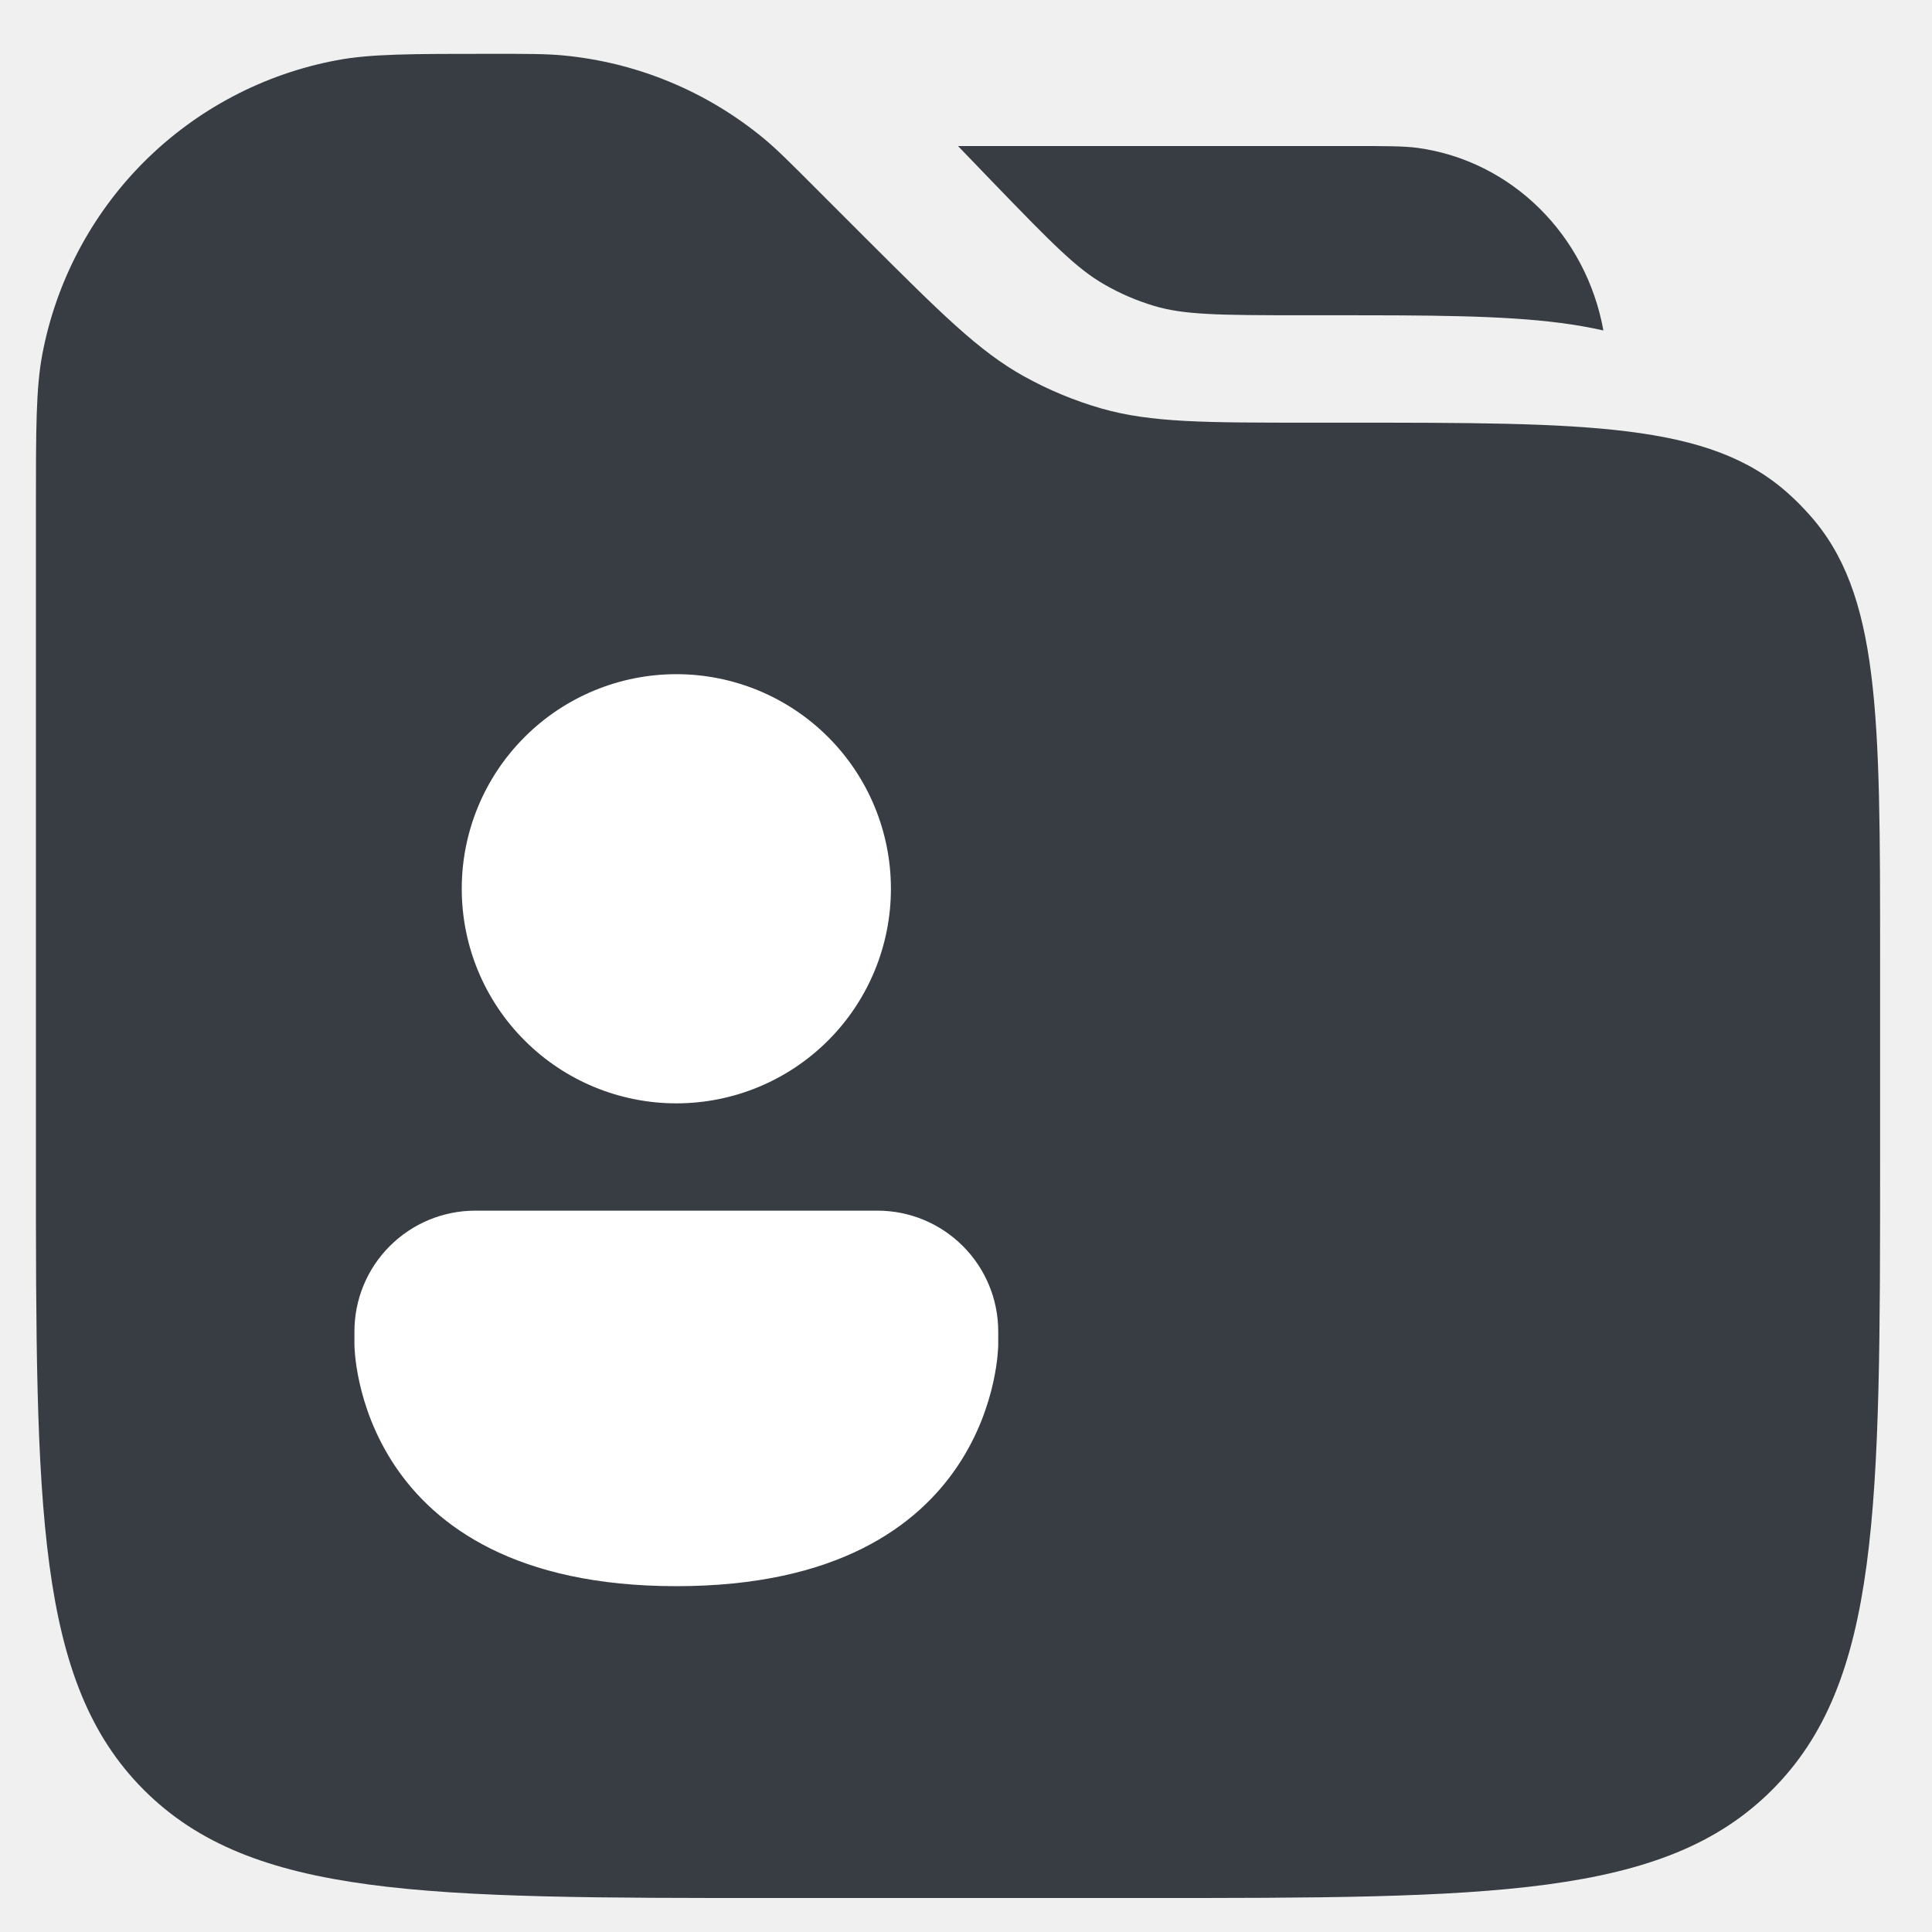
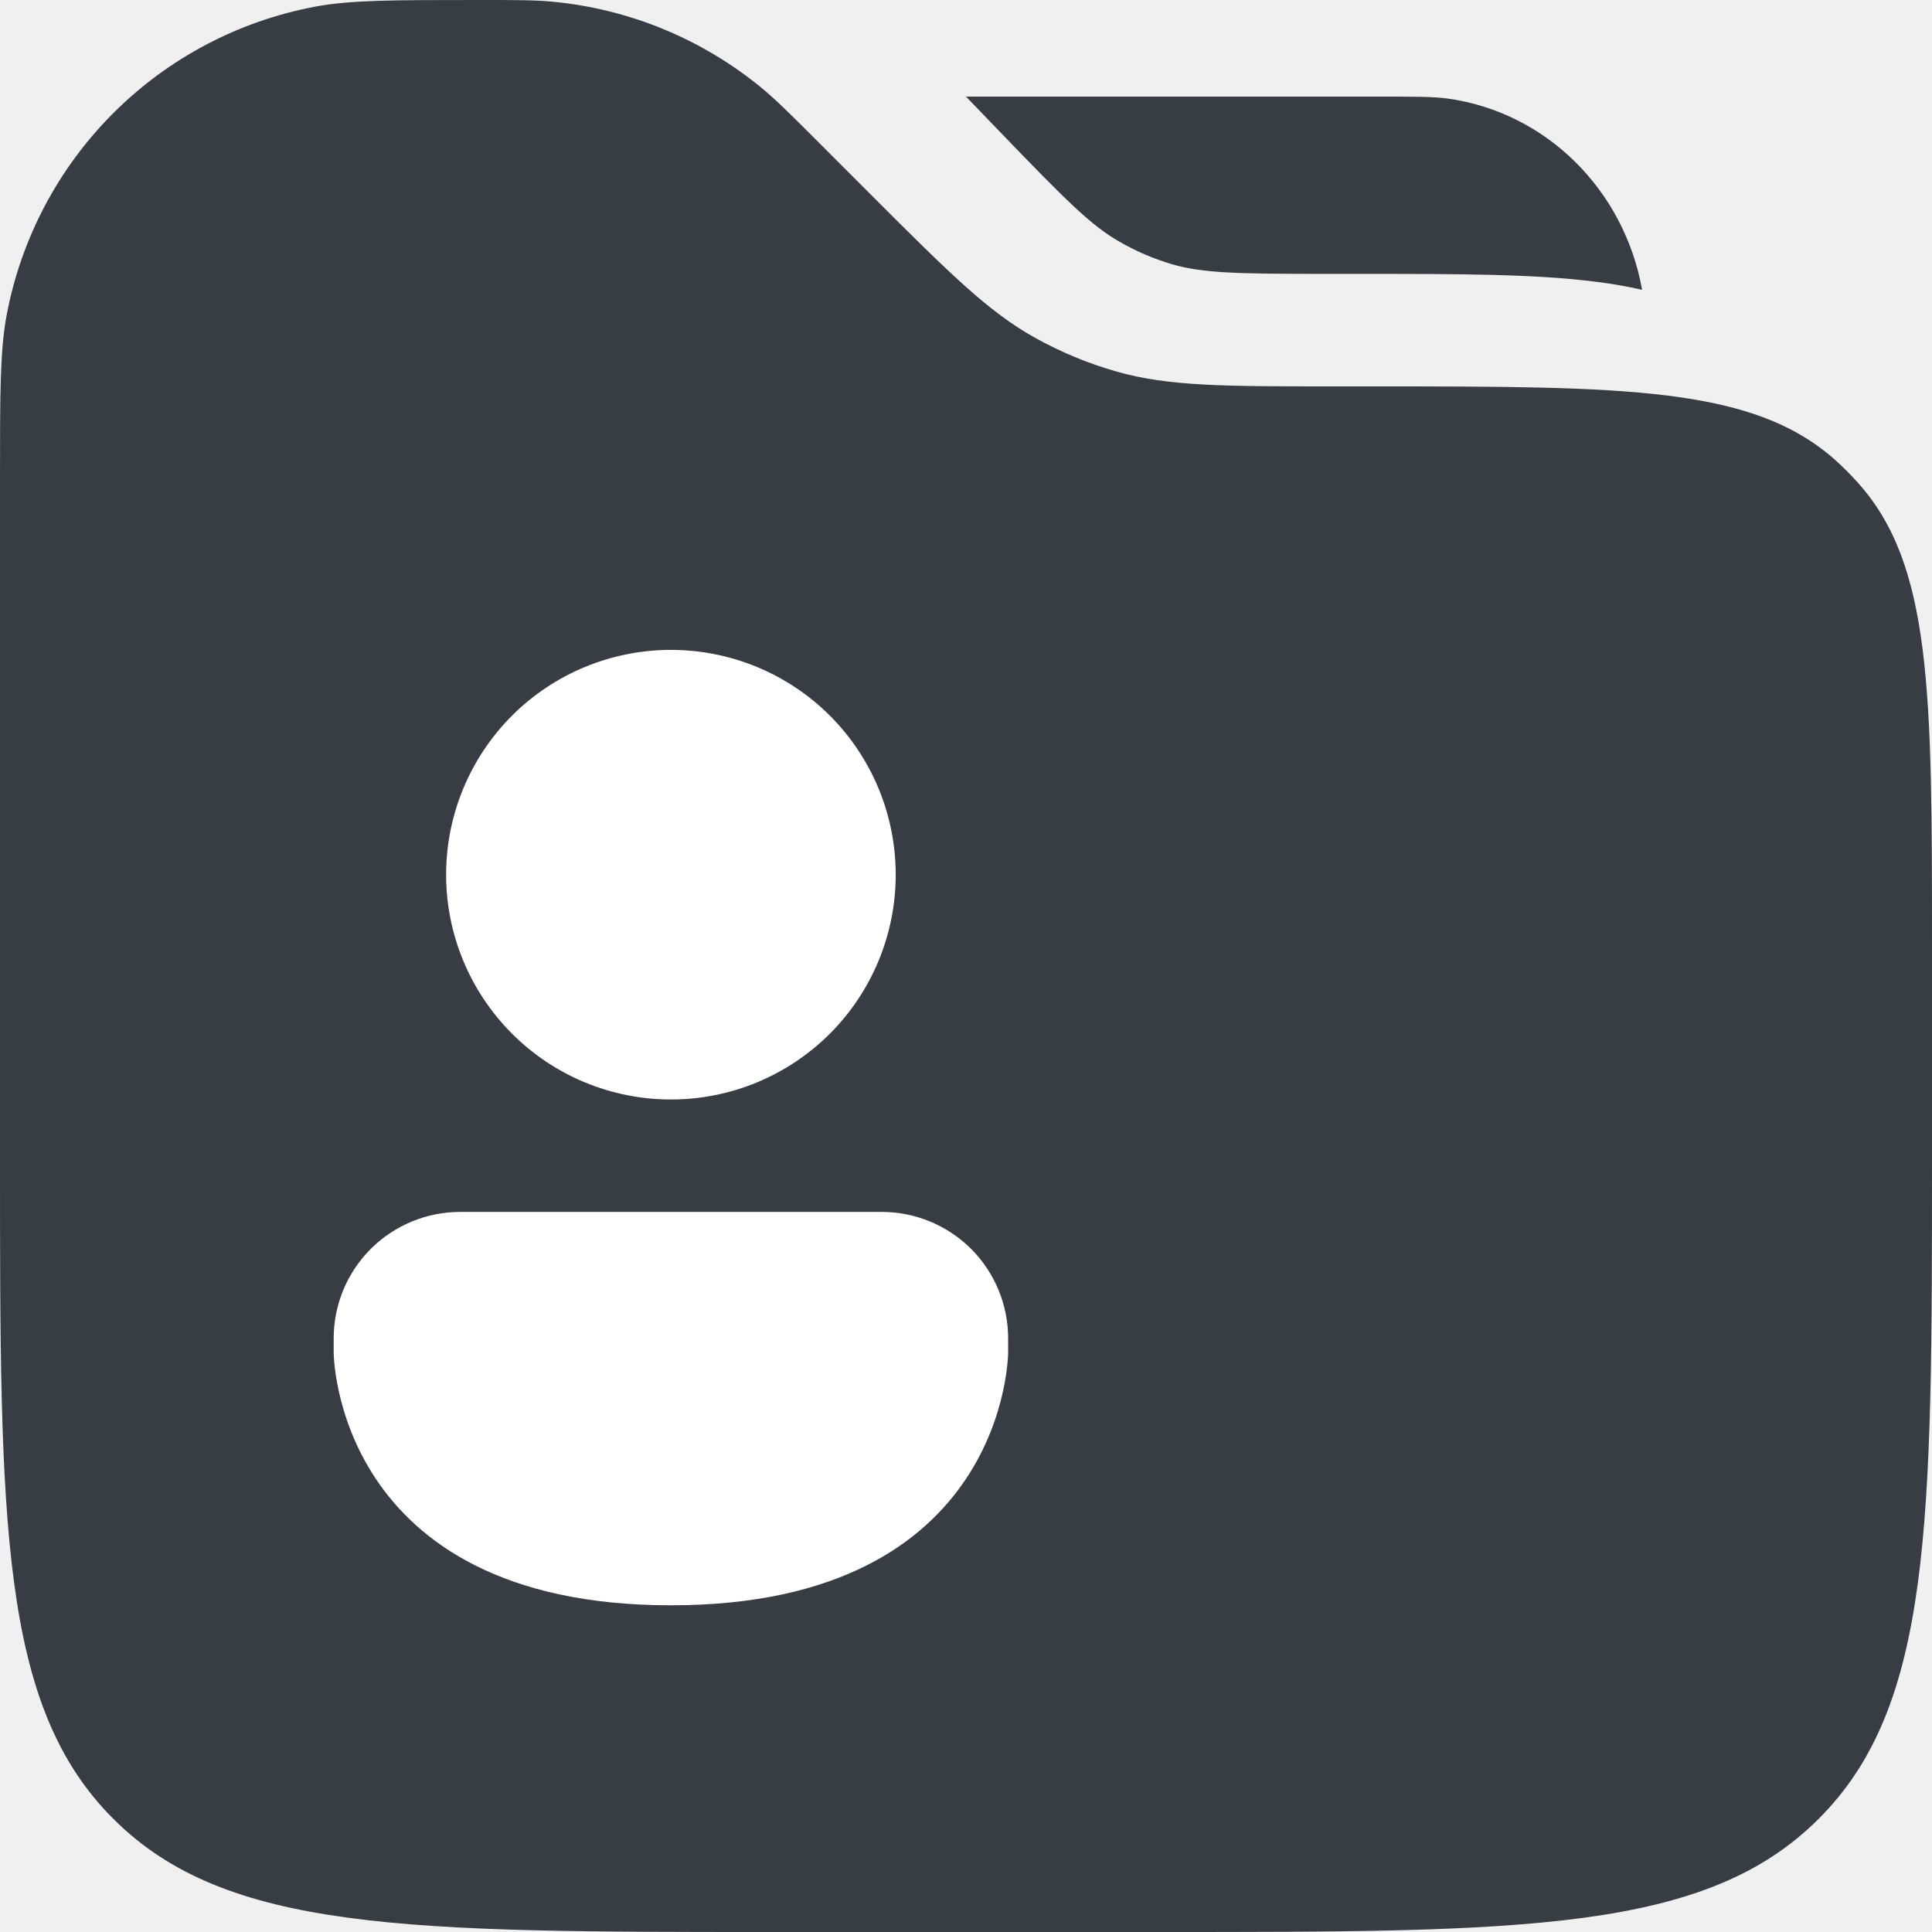
- <svg xmlns="http://www.w3.org/2000/svg" width="22" height="22" viewBox="0 0 22 22" fill="none">
-   <path d="M0.409 5.811C0.409 4.885 0.409 4.421 0.482 4.034C0.639 3.205 1.043 2.44 1.64 1.843C2.237 1.247 3 0.843 3.83 0.687C4.216 0.613 4.679 0.613 5.606 0.613C6.012 0.613 6.215 0.613 6.411 0.631C7.252 0.71 8.049 1.04 8.7 1.579C8.851 1.705 8.994 1.848 9.281 2.136L9.876 2.731C10.722 3.575 11.148 4 11.656 4.283C11.938 4.44 12.237 4.564 12.547 4.653C13.112 4.813 13.718 4.813 14.928 4.813H15.321C18.085 4.813 19.467 4.813 20.365 5.621C20.448 5.695 20.526 5.774 20.6 5.857C21.409 6.755 21.409 8.138 21.409 10.901V13.213C21.409 17.173 21.409 19.153 20.178 20.383C18.949 21.613 16.968 21.613 13.009 21.613H8.809C4.849 21.613 2.869 21.613 1.639 20.383C0.409 19.153 0.409 17.173 0.409 13.213V5.811Z" fill="#383D44" />
-   <path d="M16.143 1.684C15.982 1.663 15.789 1.663 15.405 1.663H10.909L11.296 2.065C11.996 2.79 12.264 3.061 12.575 3.239C12.755 3.343 12.946 3.425 13.144 3.484C13.486 3.585 13.861 3.59 14.851 3.59H15.201C16.253 3.59 17.102 3.59 17.774 3.678C17.936 3.699 18.098 3.727 18.258 3.763C18.062 2.674 17.212 1.831 16.143 1.684Z" fill="#383D44" />
-   <path d="M7.702 12.564C8.35 12.564 8.971 12.307 9.43 11.848C9.888 11.39 10.145 10.769 10.145 10.12C10.145 9.472 9.888 8.851 9.43 8.393C8.971 7.934 8.35 7.677 7.702 7.677C7.054 7.677 6.432 7.934 5.974 8.393C5.515 8.851 5.258 9.472 5.258 10.12C5.258 10.769 5.515 11.39 5.974 11.848C6.432 12.307 7.054 12.564 7.702 12.564ZM5.411 13.786C5.046 13.786 4.697 13.931 4.439 14.189C4.181 14.446 4.036 14.796 4.036 15.161V15.313C4.036 15.313 4.036 18.062 7.702 18.062C11.367 18.062 11.367 15.313 11.367 15.313V15.161C11.367 14.796 11.222 14.446 10.964 14.189C10.707 13.931 10.357 13.786 9.993 13.786H5.411Z" fill="white" />
+ <svg xmlns="http://www.w3.org/2000/svg" width="21" height="21" viewBox="0 0 21 21" fill="none">
+   <path d="M0 5.197C0 4.271 0 3.807 0.073 3.421C0.23 2.591 0.634 1.827 1.231 1.23C1.828 0.633 2.591 0.23 3.421 0.073C3.807 0 4.27 0 5.197 0C5.603 0 5.806 0 6.002 0.018C6.843 0.097 7.641 0.427 8.291 0.966C8.442 1.092 8.585 1.235 8.873 1.522L9.468 2.118C10.313 2.962 10.739 3.387 11.248 3.67C11.529 3.827 11.828 3.951 12.138 4.039C12.703 4.2 13.309 4.2 14.519 4.2H14.912C17.676 4.2 19.058 4.2 19.956 5.007C20.039 5.082 20.117 5.161 20.192 5.244C21 6.141 21 7.524 21 10.288V12.6C21 16.559 21 18.54 19.769 19.769C18.54 21 16.559 21 12.6 21H8.4C4.44 21 2.46 21 1.231 19.769C0 18.54 0 16.559 0 12.6V5.197Z" fill="#383D44" />
+   <path d="M15.734 1.071C15.574 1.05 15.38 1.05 14.996 1.05H10.5L10.887 1.452C11.587 2.177 11.855 2.448 12.166 2.626C12.346 2.73 12.537 2.812 12.735 2.871C13.077 2.971 13.453 2.977 14.442 2.977H14.792C15.845 2.977 16.693 2.977 17.365 3.065C17.527 3.085 17.689 3.114 17.849 3.15C17.654 2.061 16.803 1.218 15.734 1.071Z" fill="#383D44" />
+   <path d="M7.293 11.951C7.941 11.951 8.562 11.694 9.021 11.235C9.479 10.777 9.736 10.155 9.736 9.507C9.736 8.859 9.479 8.238 9.021 7.779C8.562 7.321 7.941 7.064 7.293 7.064C6.645 7.064 6.023 7.321 5.565 7.779C5.107 8.238 4.849 8.859 4.849 9.507C4.849 10.155 5.107 10.777 5.565 11.235C6.023 11.694 6.645 11.951 7.293 11.951ZM5.002 13.173C4.637 13.173 4.288 13.318 4.03 13.575C3.772 13.833 3.627 14.183 3.627 14.547V14.7C3.627 14.7 3.627 17.449 7.293 17.449C10.958 17.449 10.958 14.7 10.958 14.7V14.547C10.958 14.183 10.813 13.833 10.556 13.575C10.298 13.318 9.948 13.173 9.584 13.173H5.002Z" fill="white" />
</svg>
